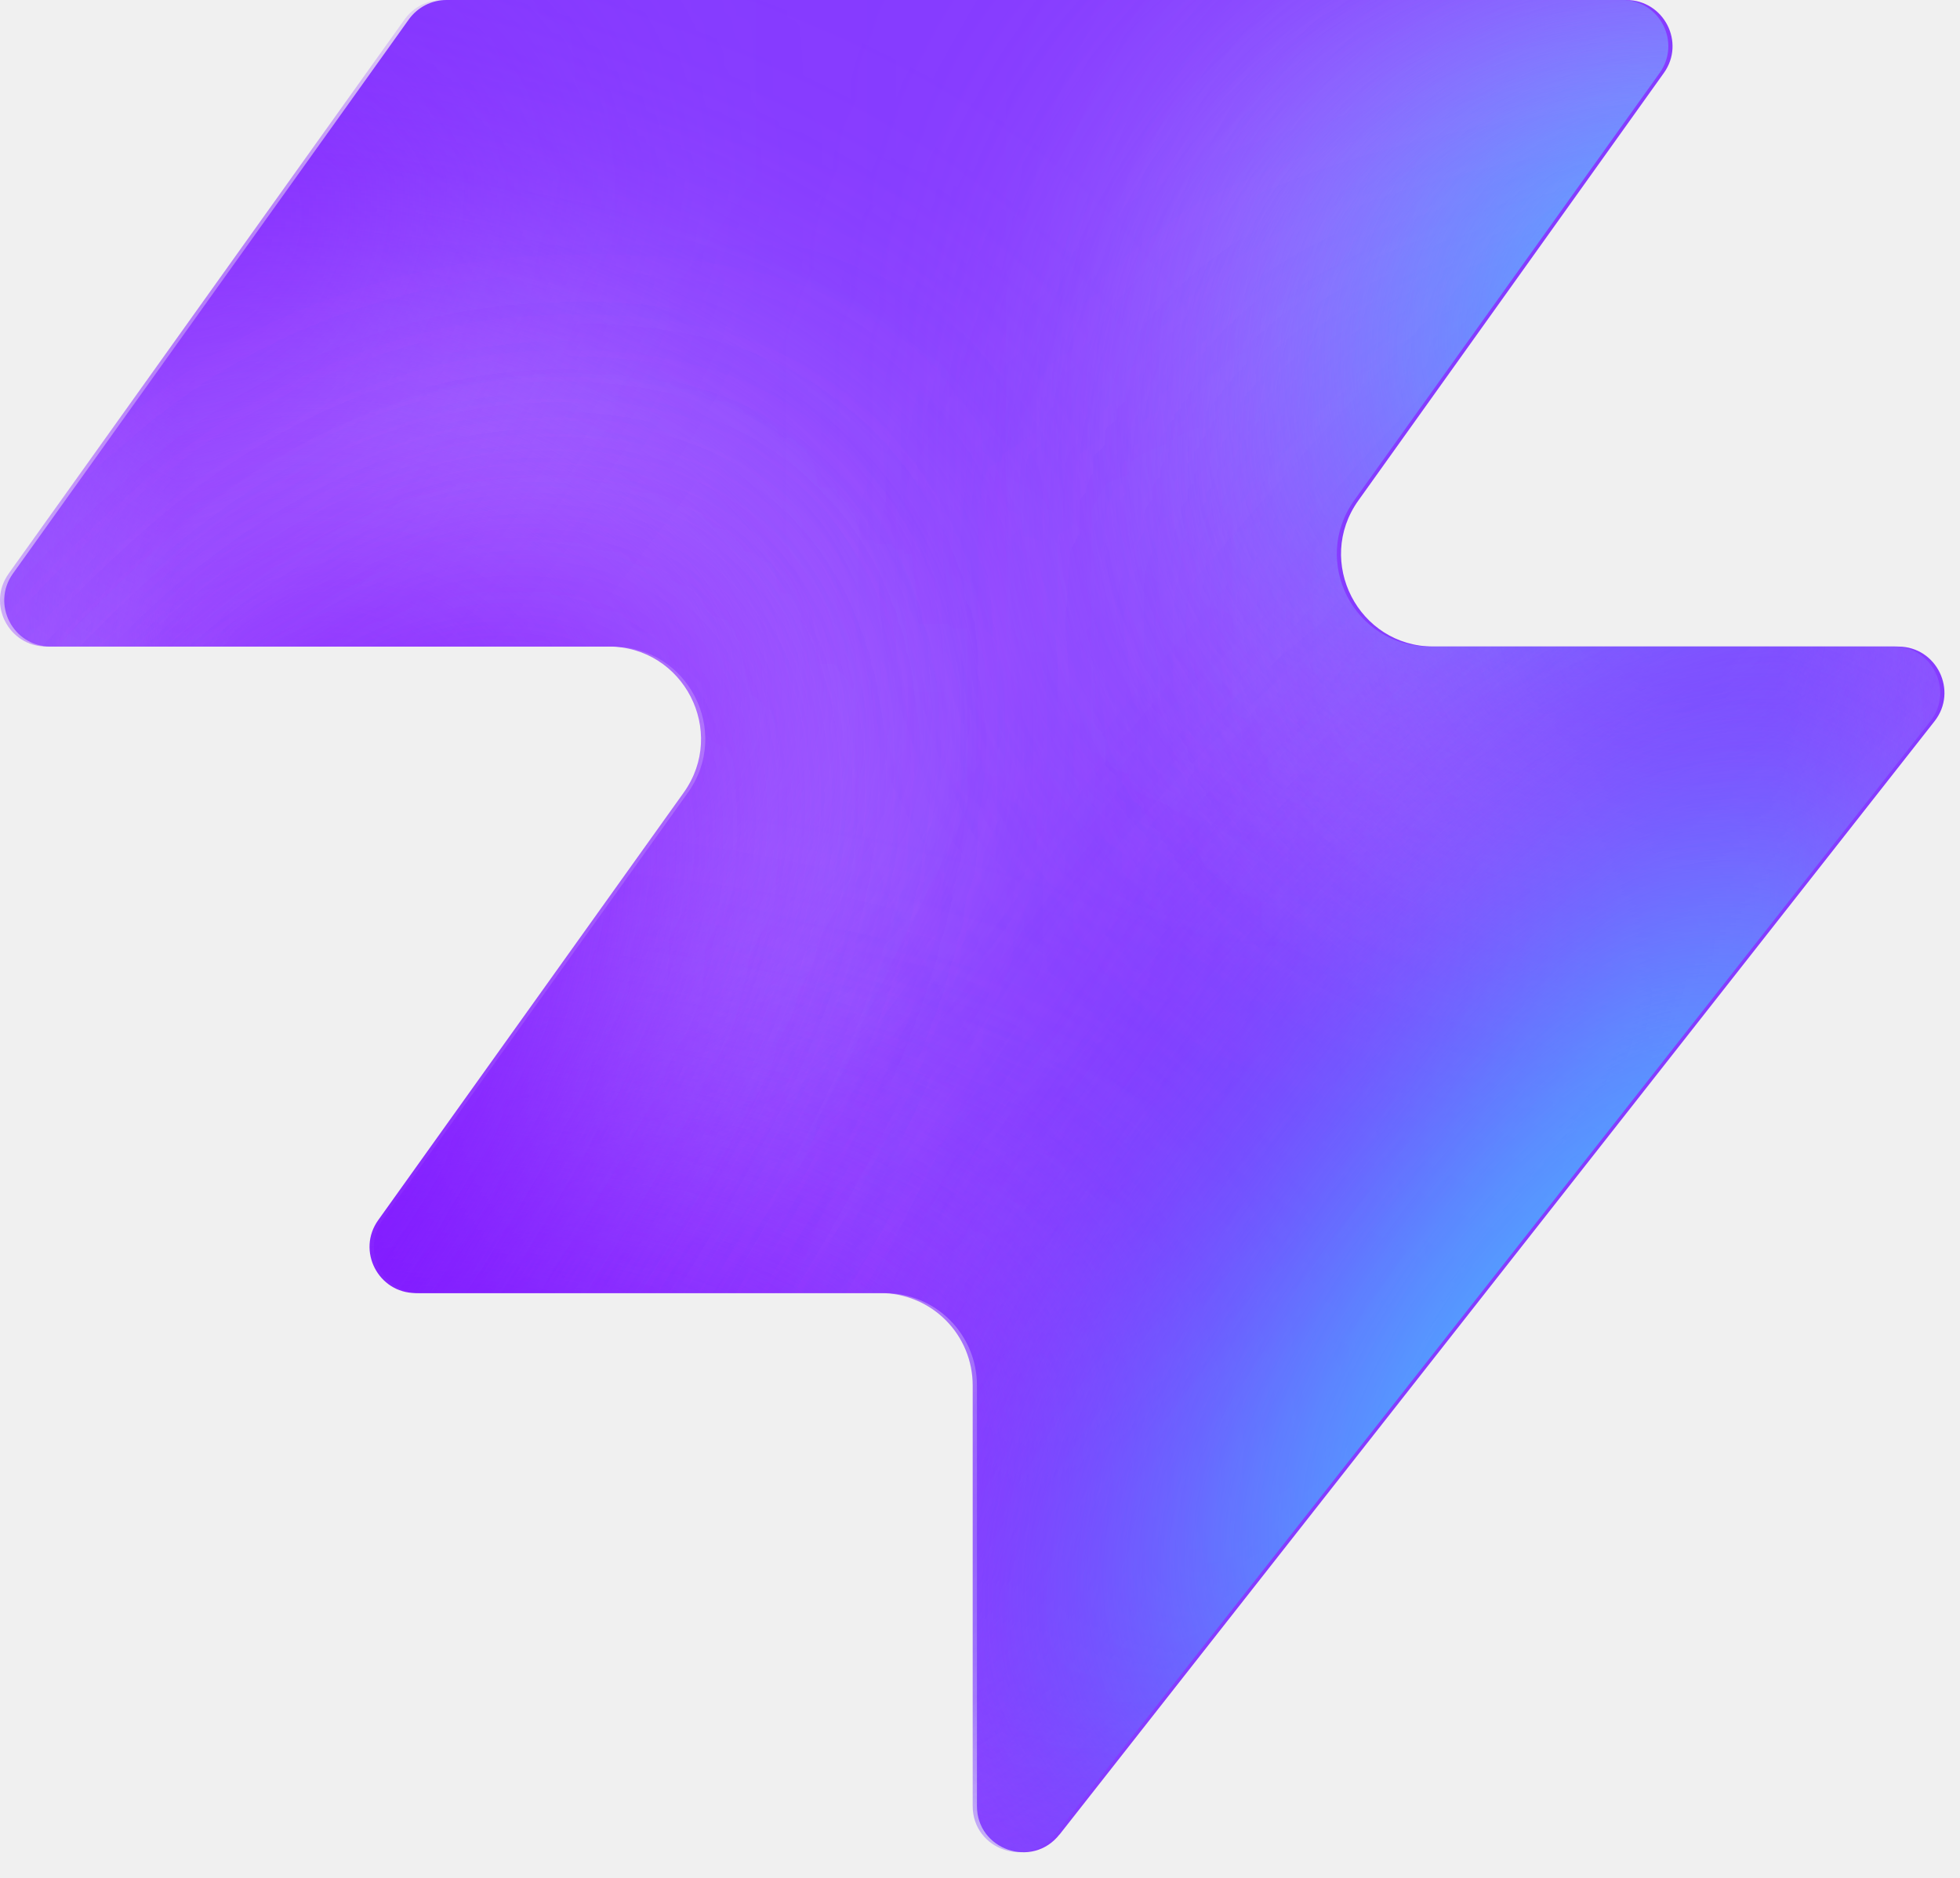
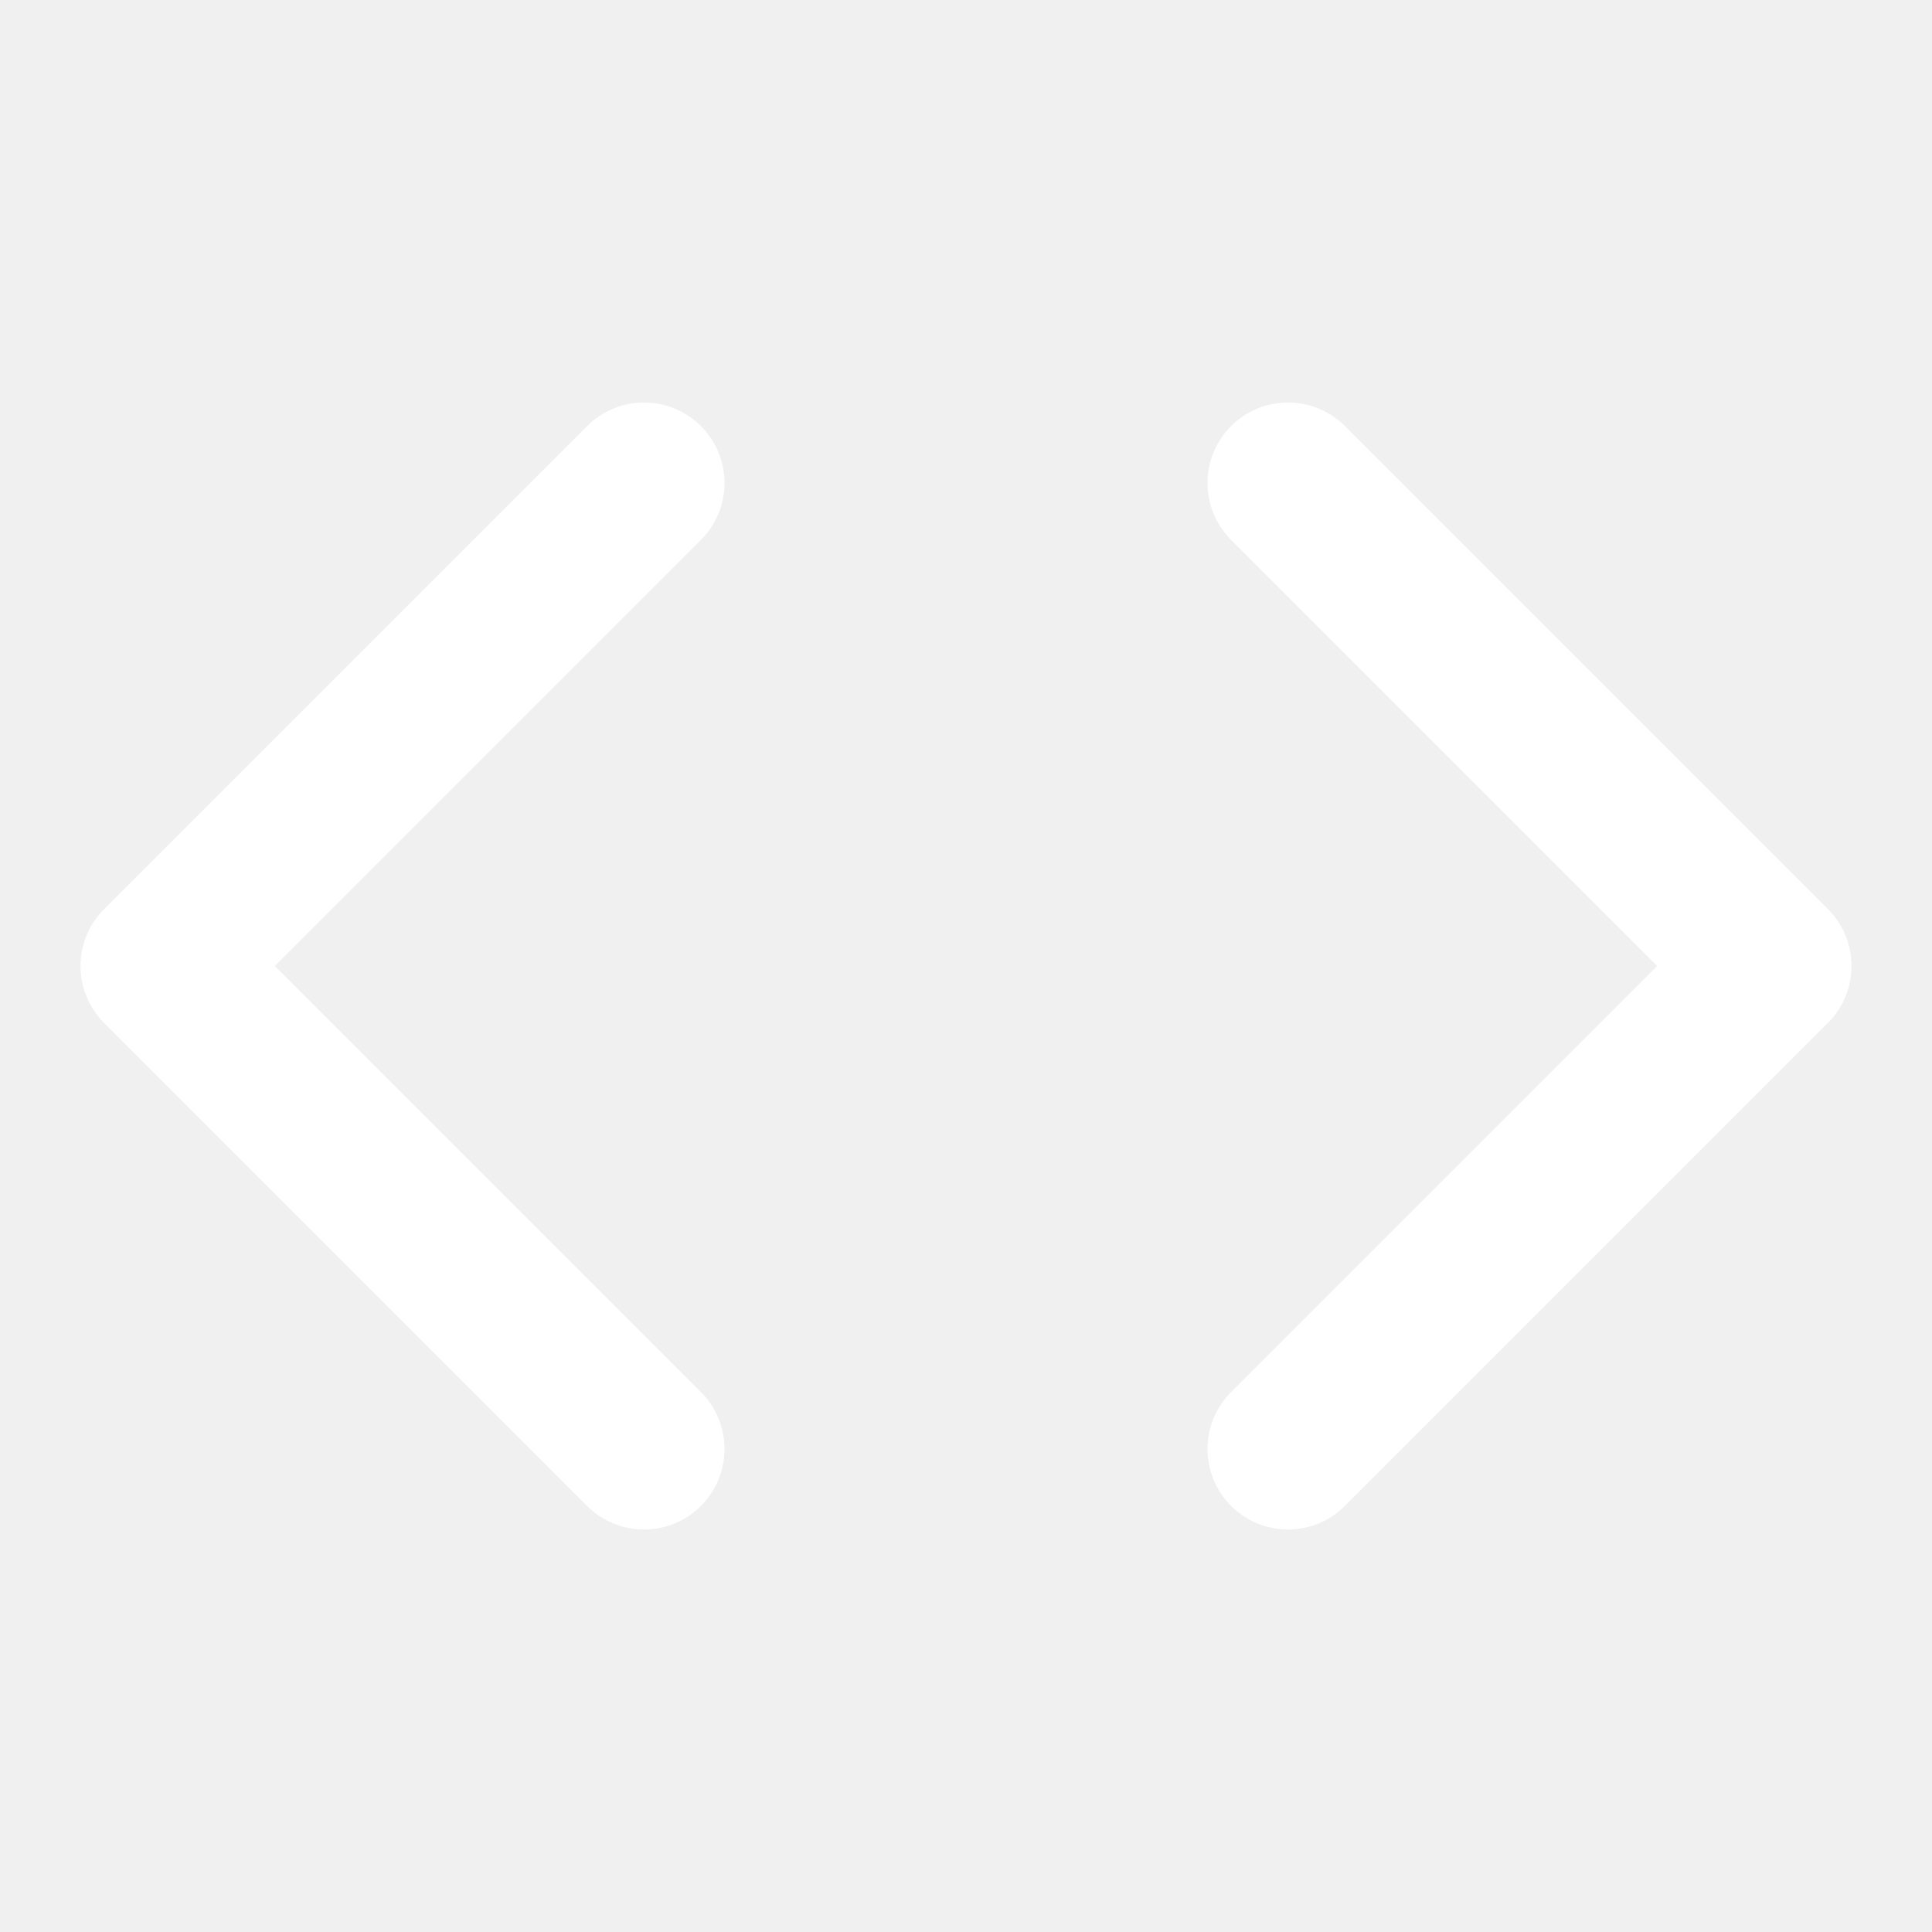
- <svg xmlns="http://www.w3.org/2000/svg" width="48" height="46" fill="none" viewBox="0 0 48 46">
-   <path fill="#863bff" d="M25.946 44.938c-.664.845-2.021.375-2.021-.698V33.937a2.26 2.26 0 0 0-2.262-2.262H10.287c-.92 0-1.456-1.04-.92-1.788l7.48-10.471c1.07-1.497 0-3.578-1.842-3.578H1.237c-.92 0-1.456-1.04-.92-1.788L10.013.474c.214-.297.556-.474.92-.474h28.894c.92 0 1.456 1.04.92 1.788l-7.48 10.471c-1.07 1.498 0 3.579 1.842 3.579h11.377c.943 0 1.473 1.088.89 1.83L25.947 44.94z" style="fill:#863bff;fill:color(display-p3 .525 .23 1);fill-opacity:1" />
-   <mask id="a" width="48" height="46" x="0" y="0" maskUnits="userSpaceOnUse" style="mask-type:alpha">
-     <path fill="#000" d="M25.842 44.938c-.664.844-2.021.375-2.021-.698V33.937a2.26 2.26 0 0 0-2.262-2.262H10.183c-.92 0-1.456-1.04-.92-1.788l7.48-10.471c1.07-1.498 0-3.579-1.842-3.579H1.133c-.92 0-1.456-1.04-.92-1.787L9.91.473c.214-.297.556-.474.92-.474h28.894c.92 0 1.456 1.04.92 1.788l-7.48 10.471c-1.07 1.498 0 3.578 1.842 3.578h11.377c.943 0 1.473 1.088.89 1.832L25.843 44.94z" style="fill:#000;fill-opacity:1" />
-   </mask>
-   <g mask="url(#a)">
-     <g filter="url(#b)">
-       <ellipse cx="5.508" cy="14.704" fill="#ede6ff" rx="5.508" ry="14.704" style="fill:#ede6ff;fill:color(display-p3 .927 .903 1);fill-opacity:1" transform="matrix(.00324 1 1 -.00324 -4.47 31.516)" />
-     </g>
-     <g filter="url(#c)">
-       <ellipse cx="10.399" cy="29.851" fill="#ede6ff" rx="10.399" ry="29.851" style="fill:#ede6ff;fill:color(display-p3 .927 .903 1);fill-opacity:1" transform="matrix(.00324 1 1 -.00324 -39.328 7.883)" />
-     </g>
-     <g filter="url(#d)">
-       <ellipse cx="5.508" cy="30.487" fill="#7e14ff" rx="5.508" ry="30.487" style="fill:#7e14ff;fill:color(display-p3 .492 .077 1);fill-opacity:1" transform="rotate(89.814 -25.913 -14.639)scale(1 -1)" />
-     </g>
-     <g filter="url(#e)">
-       <ellipse cx="5.508" cy="30.599" fill="#7e14ff" rx="5.508" ry="30.599" style="fill:#7e14ff;fill:color(display-p3 .492 .077 1);fill-opacity:1" transform="rotate(89.814 -32.644 -3.334)scale(1 -1)" />
-     </g>
-     <g filter="url(#f)">
-       <ellipse cx="5.508" cy="30.599" fill="#7e14ff" rx="5.508" ry="30.599" style="fill:#7e14ff;fill:color(display-p3 .492 .077 1);fill-opacity:1" transform="matrix(.00324 1 1 -.00324 -34.34 30.47)" />
-     </g>
-     <g filter="url(#g)">
-       <ellipse cx="14.072" cy="22.078" fill="#ede6ff" rx="14.072" ry="22.078" style="fill:#ede6ff;fill:color(display-p3 .927 .903 1);fill-opacity:1" transform="rotate(93.35 24.506 48.493)scale(-1 1)" />
-     </g>
-     <g filter="url(#h)">
-       <ellipse cx="3.47" cy="21.501" fill="#7e14ff" rx="3.47" ry="21.501" style="fill:#7e14ff;fill:color(display-p3 .492 .077 1);fill-opacity:1" transform="rotate(89.009 28.708 47.59)scale(-1 1)" />
-     </g>
-     <g filter="url(#i)">
-       <ellipse cx="3.47" cy="21.501" fill="#7e14ff" rx="3.47" ry="21.501" style="fill:#7e14ff;fill:color(display-p3 .492 .077 1);fill-opacity:1" transform="rotate(89.009 28.708 47.59)scale(-1 1)" />
-     </g>
-     <g filter="url(#j)">
-       <ellipse cx=".387" cy="8.972" fill="#7e14ff" rx="4.407" ry="29.108" style="fill:#7e14ff;fill:color(display-p3 .492 .077 1);fill-opacity:1" transform="rotate(39.51 .387 8.972)" />
-     </g>
-     <g filter="url(#k)">
-       <ellipse cx="47.523" cy="-6.092" fill="#7e14ff" rx="4.407" ry="29.108" style="fill:#7e14ff;fill:color(display-p3 .492 .077 1);fill-opacity:1" transform="rotate(37.892 47.523 -6.092)" />
-     </g>
-     <g filter="url(#l)">
-       <ellipse cx="41.412" cy="6.333" fill="#47bfff" rx="5.971" ry="9.665" style="fill:#47bfff;fill:color(display-p3 .28 .748 1);fill-opacity:1" transform="rotate(37.892 41.412 6.333)" />
-     </g>
-     <g filter="url(#m)">
-       <ellipse cx="-1.879" cy="38.332" fill="#7e14ff" rx="4.407" ry="29.108" style="fill:#7e14ff;fill:color(display-p3 .492 .077 1);fill-opacity:1" transform="rotate(37.892 -1.88 38.332)" />
-     </g>
-     <g filter="url(#n)">
-       <ellipse cx="-1.879" cy="38.332" fill="#7e14ff" rx="4.407" ry="29.108" style="fill:#7e14ff;fill:color(display-p3 .492 .077 1);fill-opacity:1" transform="rotate(37.892 -1.88 38.332)" />
-     </g>
-     <g filter="url(#o)">
-       <ellipse cx="35.651" cy="29.907" fill="#7e14ff" rx="4.407" ry="29.108" style="fill:#7e14ff;fill:color(display-p3 .492 .077 1);fill-opacity:1" transform="rotate(37.892 35.651 29.907)" />
-     </g>
-     <g filter="url(#p)">
-       <ellipse cx="38.418" cy="32.4" fill="#47bfff" rx="5.971" ry="15.297" style="fill:#47bfff;fill:color(display-p3 .28 .748 1);fill-opacity:1" transform="rotate(37.892 38.418 32.4)" />
-     </g>
-   </g>
-   <defs>
-     <filter id="b" width="60.045" height="41.654" x="-19.77" y="16.149" color-interpolation-filters="sRGB" filterUnits="userSpaceOnUse">
-       <feFlood flood-opacity="0" result="BackgroundImageFix" />
-       <feBlend in="SourceGraphic" in2="BackgroundImageFix" result="shape" />
-       <feGaussianBlur result="effect1_foregroundBlur_2002_17158" stdDeviation="7.659" />
-     </filter>
-     <filter id="c" width="90.34" height="51.437" x="-54.613" y="-7.533" color-interpolation-filters="sRGB" filterUnits="userSpaceOnUse">
-       <feFlood flood-opacity="0" result="BackgroundImageFix" />
-       <feBlend in="SourceGraphic" in2="BackgroundImageFix" result="shape" />
-       <feGaussianBlur result="effect1_foregroundBlur_2002_17158" stdDeviation="7.659" />
-     </filter>
-     <filter id="d" width="79.355" height="29.4" x="-49.64" y="2.03" color-interpolation-filters="sRGB" filterUnits="userSpaceOnUse">
-       <feFlood flood-opacity="0" result="BackgroundImageFix" />
-       <feBlend in="SourceGraphic" in2="BackgroundImageFix" result="shape" />
-       <feGaussianBlur result="effect1_foregroundBlur_2002_17158" stdDeviation="4.596" />
-     </filter>
-     <filter id="e" width="79.579" height="29.4" x="-45.045" y="20.029" color-interpolation-filters="sRGB" filterUnits="userSpaceOnUse">
-       <feFlood flood-opacity="0" result="BackgroundImageFix" />
-       <feBlend in="SourceGraphic" in2="BackgroundImageFix" result="shape" />
-       <feGaussianBlur result="effect1_foregroundBlur_2002_17158" stdDeviation="4.596" />
-     </filter>
-     <filter id="f" width="79.579" height="29.4" x="-43.513" y="21.178" color-interpolation-filters="sRGB" filterUnits="userSpaceOnUse">
-       <feFlood flood-opacity="0" result="BackgroundImageFix" />
-       <feBlend in="SourceGraphic" in2="BackgroundImageFix" result="shape" />
-       <feGaussianBlur result="effect1_foregroundBlur_2002_17158" stdDeviation="4.596" />
-     </filter>
-     <filter id="g" width="74.749" height="58.852" x="15.756" y="-17.901" color-interpolation-filters="sRGB" filterUnits="userSpaceOnUse">
-       <feFlood flood-opacity="0" result="BackgroundImageFix" />
-       <feBlend in="SourceGraphic" in2="BackgroundImageFix" result="shape" />
-       <feGaussianBlur result="effect1_foregroundBlur_2002_17158" stdDeviation="7.659" />
-     </filter>
-     <filter id="h" width="61.377" height="25.362" x="23.548" y="2.284" color-interpolation-filters="sRGB" filterUnits="userSpaceOnUse">
-       <feFlood flood-opacity="0" result="BackgroundImageFix" />
-       <feBlend in="SourceGraphic" in2="BackgroundImageFix" result="shape" />
-       <feGaussianBlur result="effect1_foregroundBlur_2002_17158" stdDeviation="4.596" />
-     </filter>
-     <filter id="i" width="61.377" height="25.362" x="23.548" y="2.284" color-interpolation-filters="sRGB" filterUnits="userSpaceOnUse">
-       <feFlood flood-opacity="0" result="BackgroundImageFix" />
-       <feBlend in="SourceGraphic" in2="BackgroundImageFix" result="shape" />
-       <feGaussianBlur result="effect1_foregroundBlur_2002_17158" stdDeviation="4.596" />
-     </filter>
-     <filter id="j" width="56.045" height="63.649" x="-27.636" y="-22.853" color-interpolation-filters="sRGB" filterUnits="userSpaceOnUse">
-       <feFlood flood-opacity="0" result="BackgroundImageFix" />
-       <feBlend in="SourceGraphic" in2="BackgroundImageFix" result="shape" />
-       <feGaussianBlur result="effect1_foregroundBlur_2002_17158" stdDeviation="4.596" />
-     </filter>
-     <filter id="k" width="54.814" height="64.646" x="20.116" y="-38.415" color-interpolation-filters="sRGB" filterUnits="userSpaceOnUse">
-       <feFlood flood-opacity="0" result="BackgroundImageFix" />
-       <feBlend in="SourceGraphic" in2="BackgroundImageFix" result="shape" />
-       <feGaussianBlur result="effect1_foregroundBlur_2002_17158" stdDeviation="4.596" />
-     </filter>
-     <filter id="l" width="33.541" height="35.313" x="24.641" y="-11.323" color-interpolation-filters="sRGB" filterUnits="userSpaceOnUse">
-       <feFlood flood-opacity="0" result="BackgroundImageFix" />
-       <feBlend in="SourceGraphic" in2="BackgroundImageFix" result="shape" />
-       <feGaussianBlur result="effect1_foregroundBlur_2002_17158" stdDeviation="4.596" />
-     </filter>
-     <filter id="m" width="54.814" height="64.646" x="-29.286" y="6.009" color-interpolation-filters="sRGB" filterUnits="userSpaceOnUse">
-       <feFlood flood-opacity="0" result="BackgroundImageFix" />
-       <feBlend in="SourceGraphic" in2="BackgroundImageFix" result="shape" />
-       <feGaussianBlur result="effect1_foregroundBlur_2002_17158" stdDeviation="4.596" />
-     </filter>
-     <filter id="n" width="54.814" height="64.646" x="-29.286" y="6.009" color-interpolation-filters="sRGB" filterUnits="userSpaceOnUse">
-       <feFlood flood-opacity="0" result="BackgroundImageFix" />
-       <feBlend in="SourceGraphic" in2="BackgroundImageFix" result="shape" />
-       <feGaussianBlur result="effect1_foregroundBlur_2002_17158" stdDeviation="4.596" />
-     </filter>
-     <filter id="o" width="54.814" height="64.646" x="8.244" y="-2.416" color-interpolation-filters="sRGB" filterUnits="userSpaceOnUse">
-       <feFlood flood-opacity="0" result="BackgroundImageFix" />
-       <feBlend in="SourceGraphic" in2="BackgroundImageFix" result="shape" />
-       <feGaussianBlur result="effect1_foregroundBlur_2002_17158" stdDeviation="4.596" />
-     </filter>
-     <filter id="p" width="39.409" height="43.623" x="18.713" y="10.588" color-interpolation-filters="sRGB" filterUnits="userSpaceOnUse">
-       <feFlood flood-opacity="0" result="BackgroundImageFix" />
-       <feBlend in="SourceGraphic" in2="BackgroundImageFix" result="shape" />
-       <feGaussianBlur result="effect1_foregroundBlur_2002_17158" stdDeviation="4.596" />
-     </filter>
-   </defs>
+ <svg xmlns="http://www.w3.org/2000/svg" width="24" height="24" viewBox="0 0 24 24" fill="none" stroke="white" stroke-width="2" stroke-linecap="round" stroke-linejoin="round" class="lucide lucide-code preview-icon">
+   <path d="m16 18 6-6-6-6" />
+   <path d="m8 6-6 6 6 6" />
</svg>
